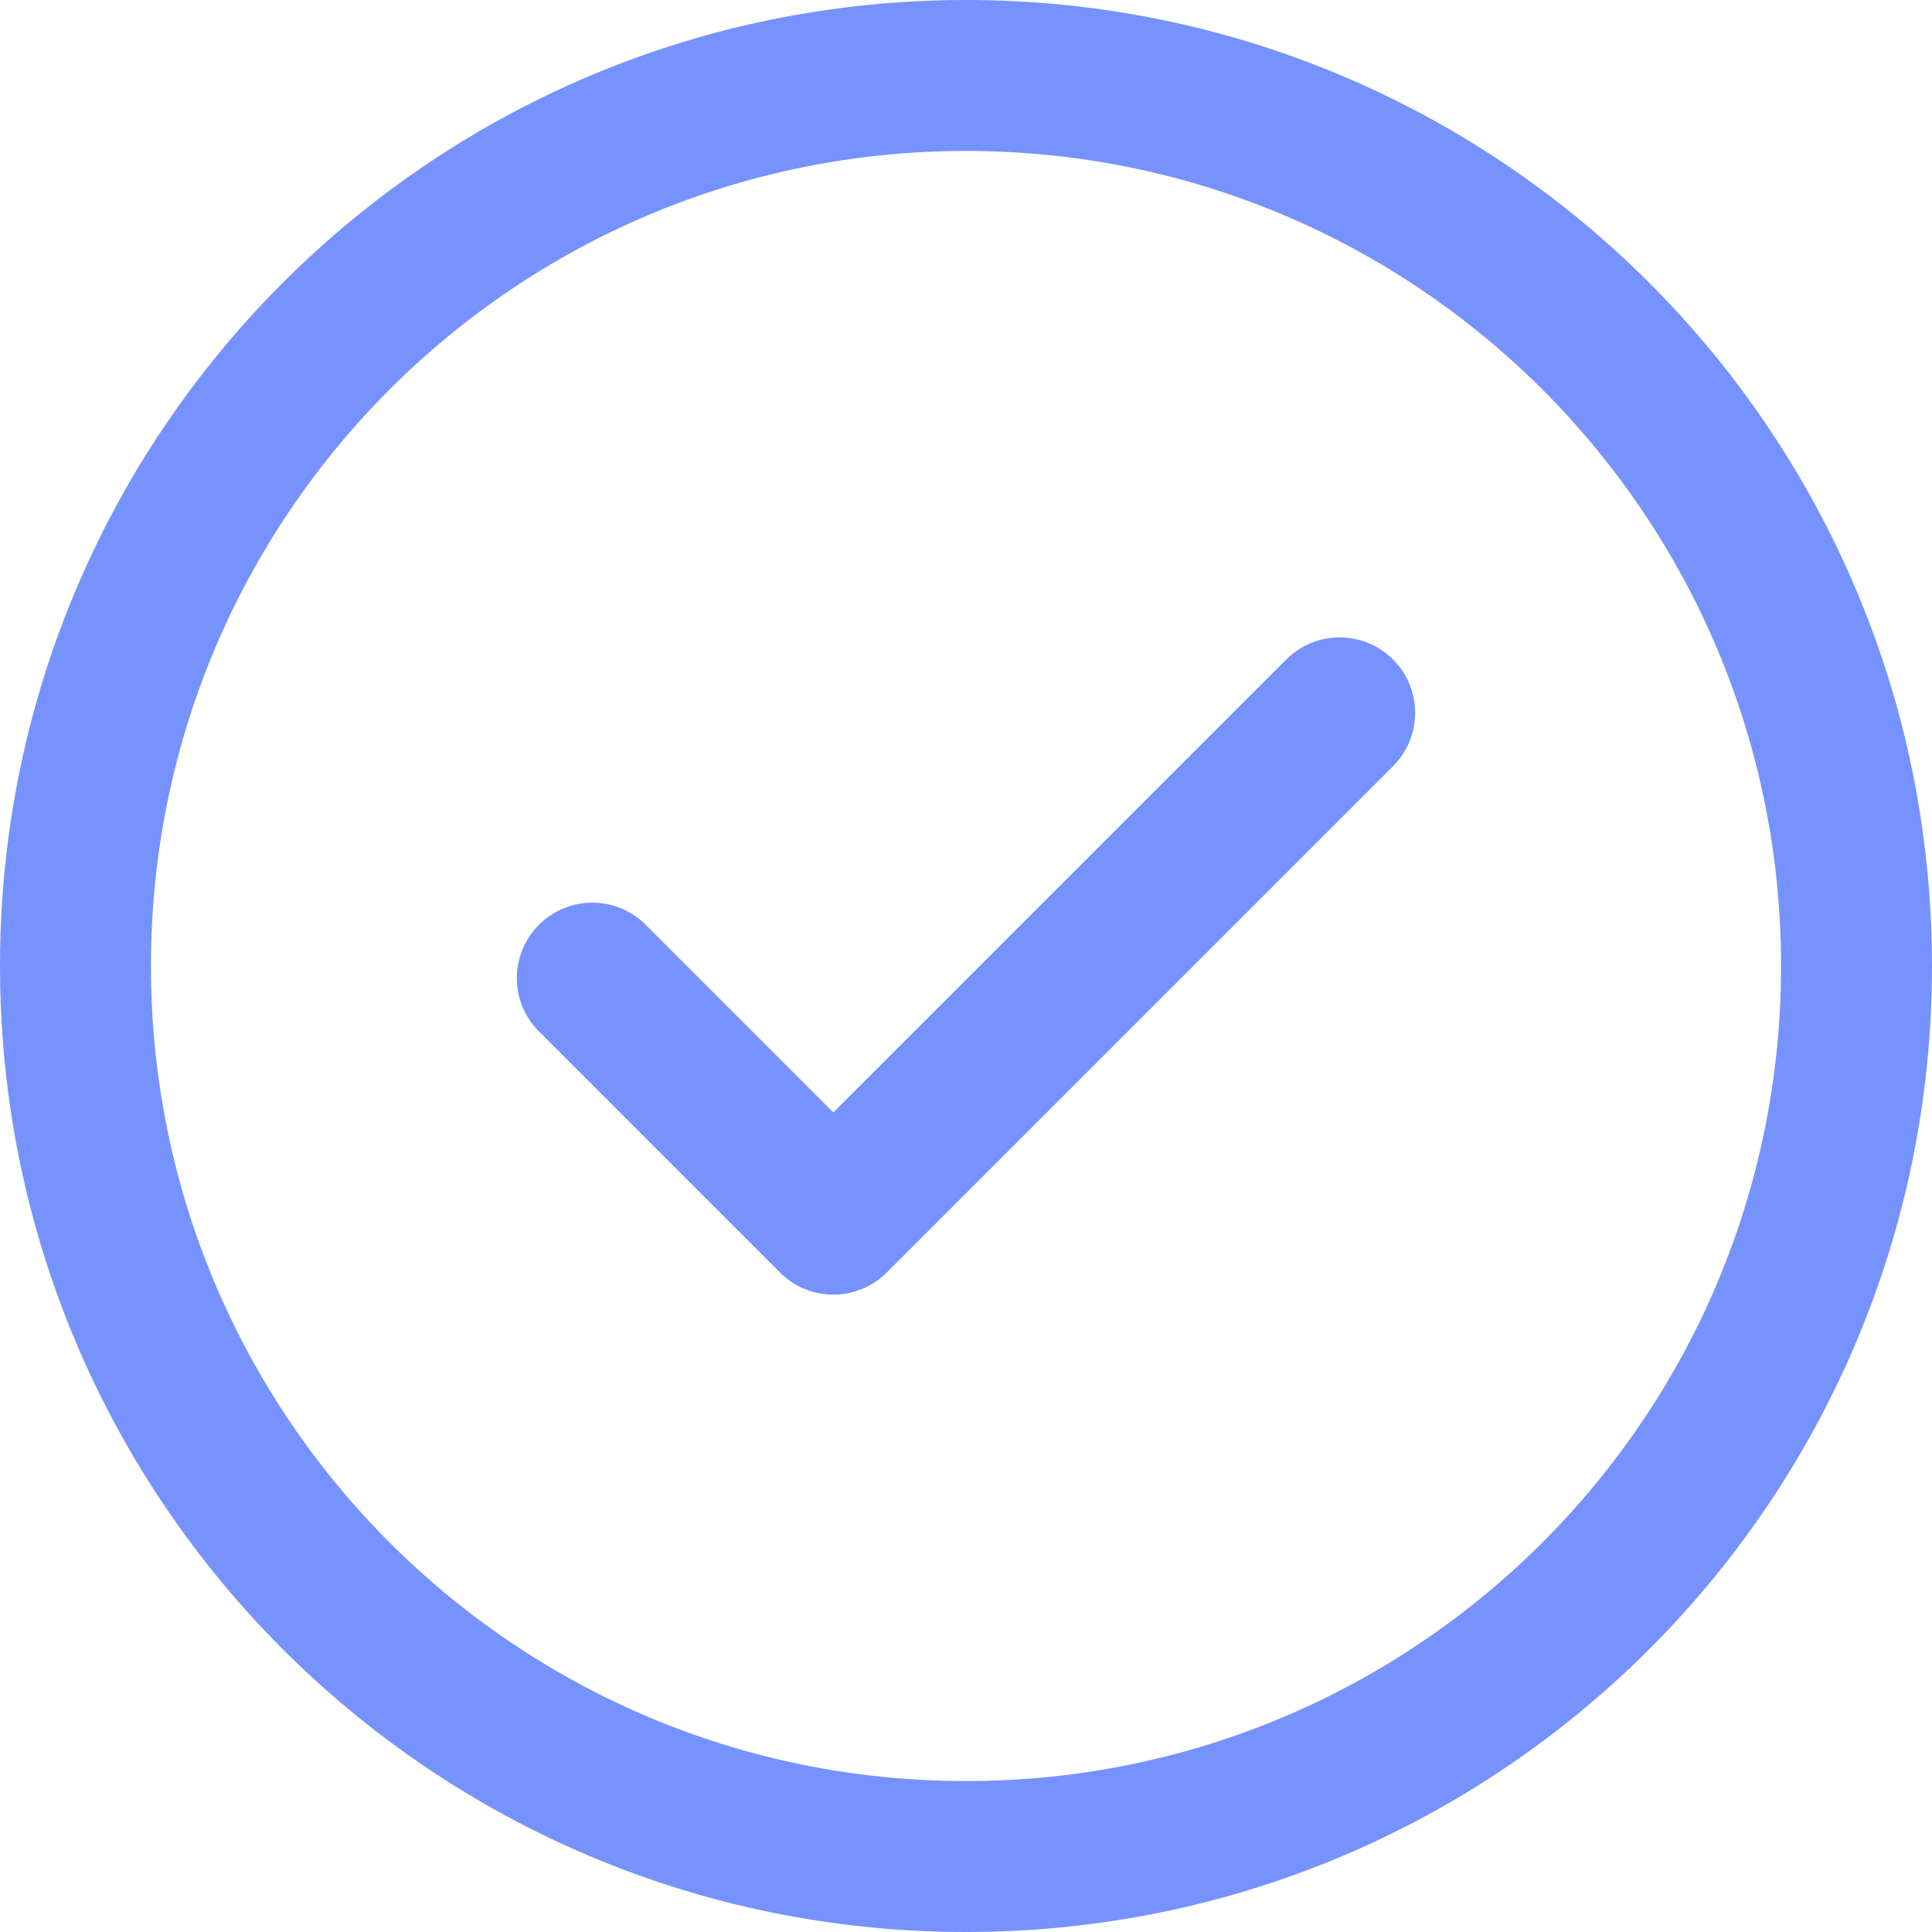
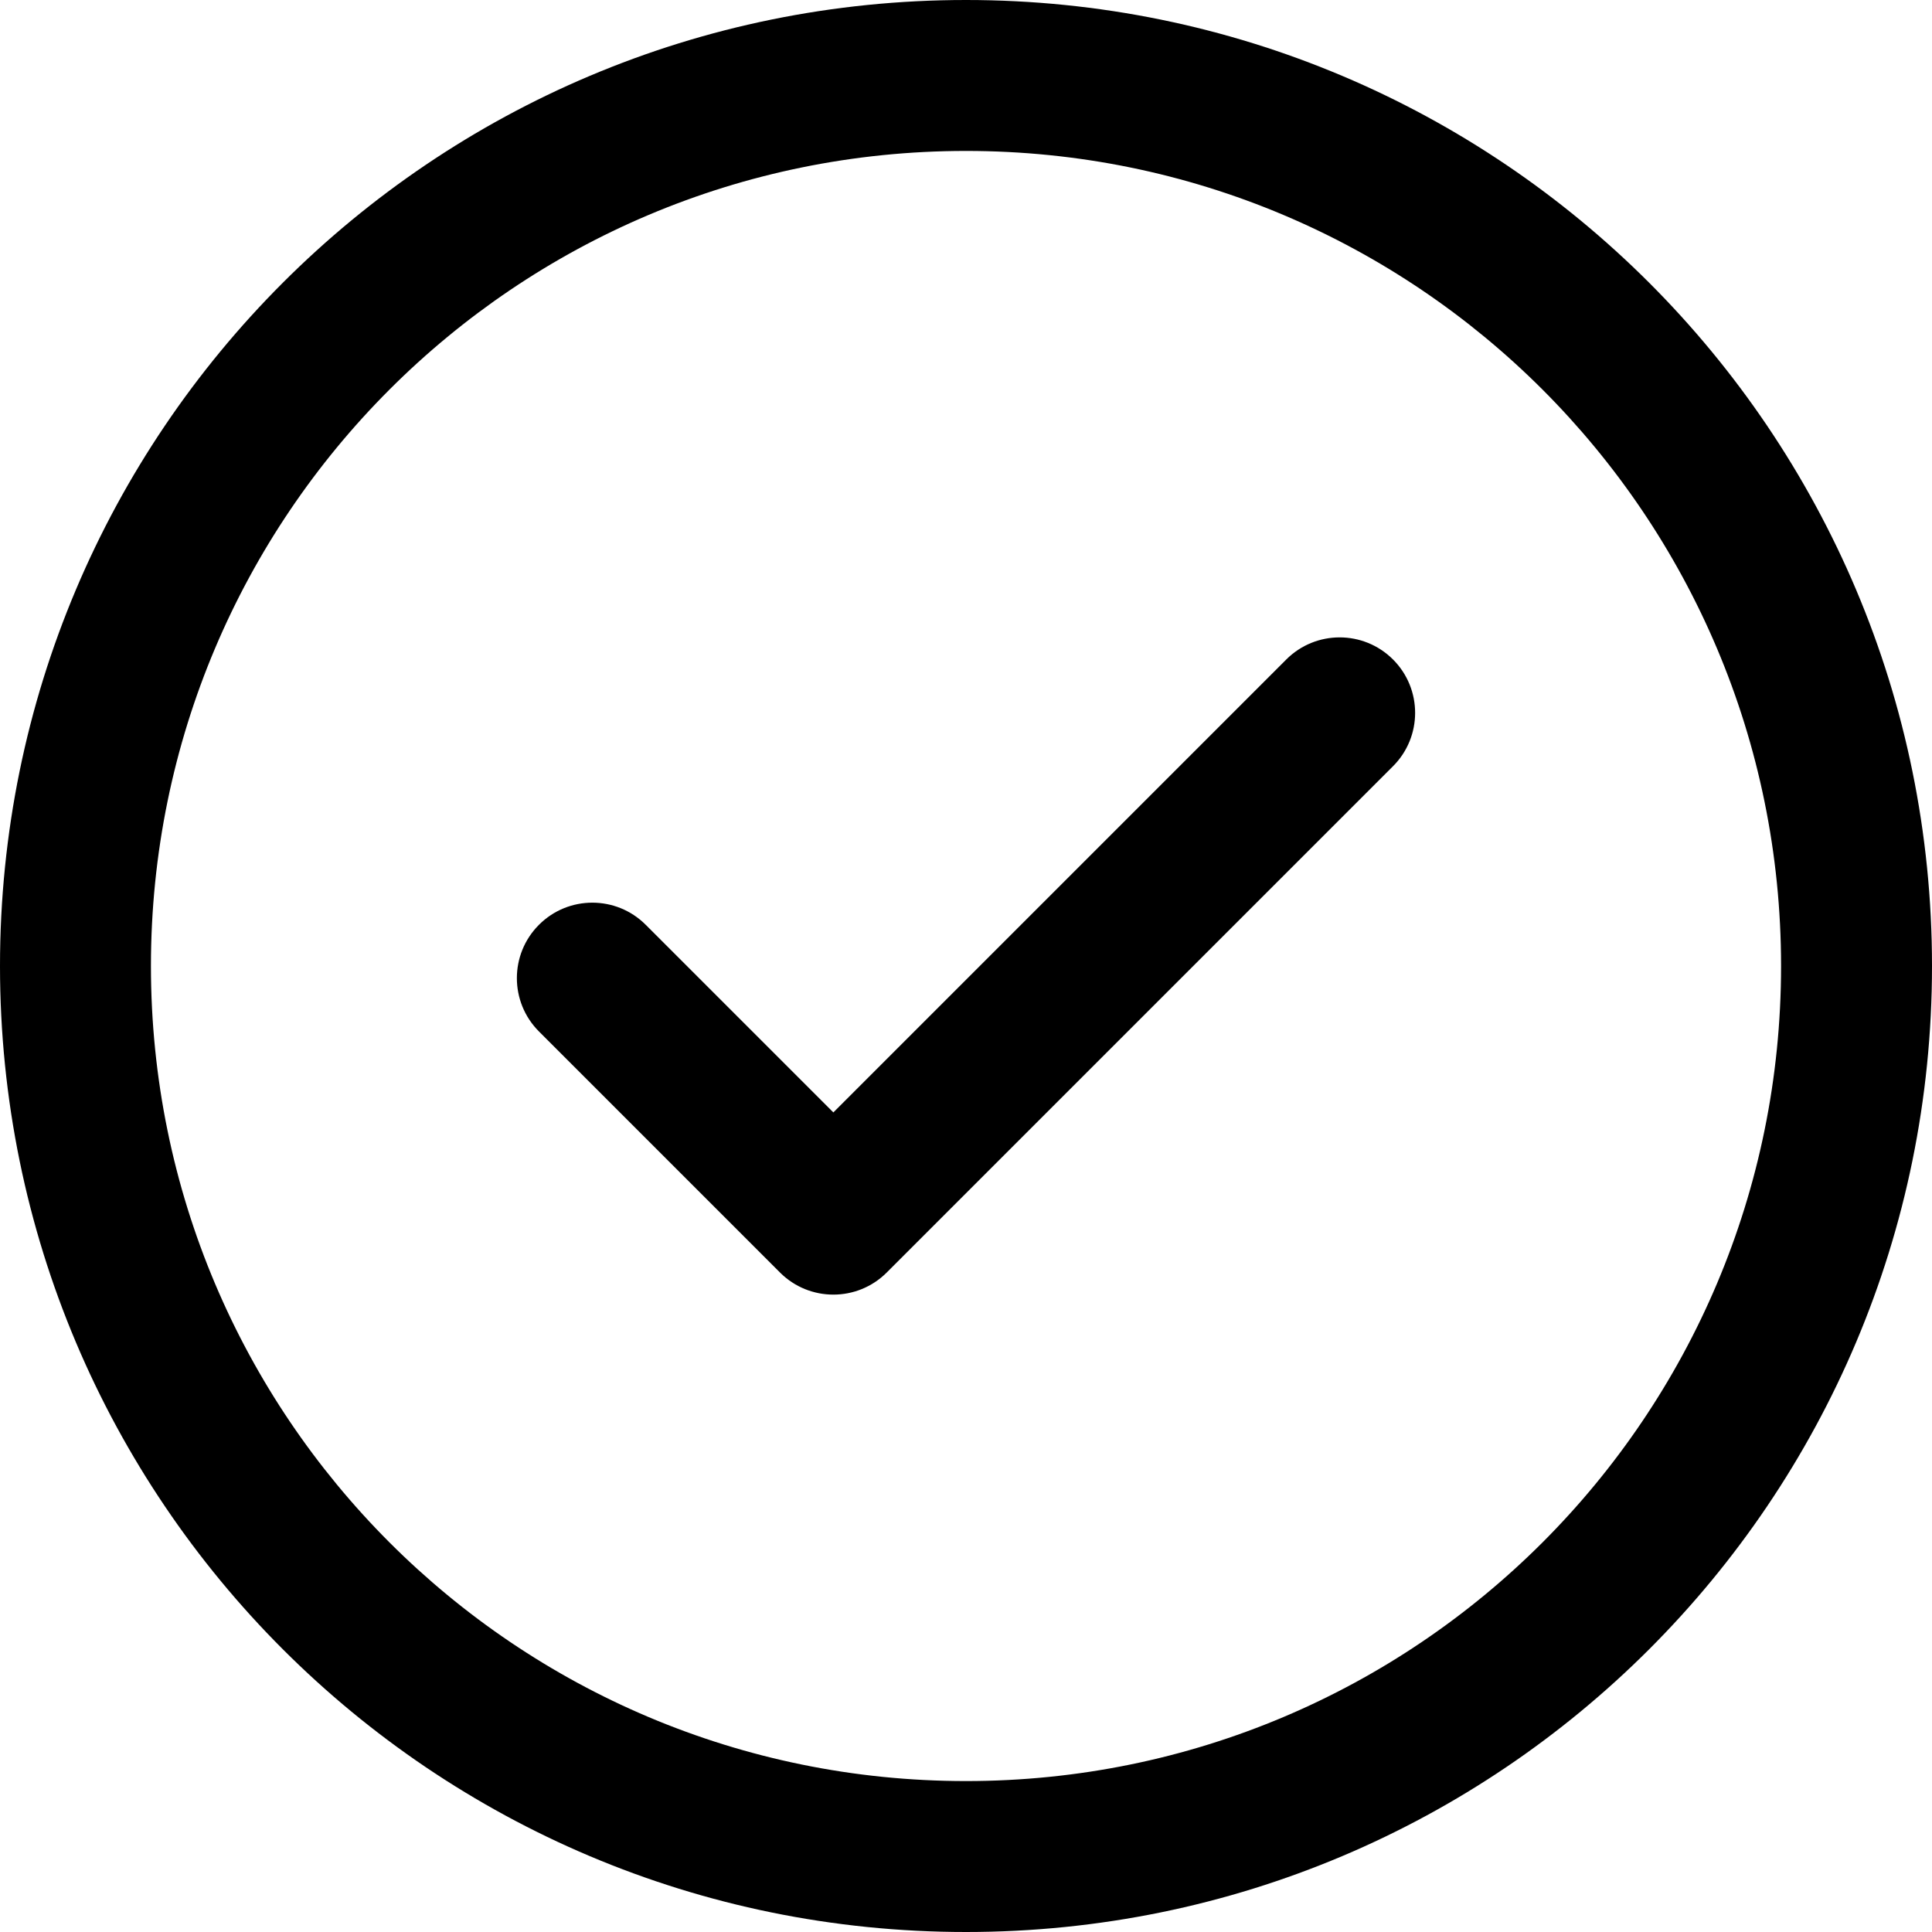
- <svg xmlns="http://www.w3.org/2000/svg" height="512pt" viewBox="0 0 512 512" width="512pt" fill="#7692FF">
+ <svg xmlns="http://www.w3.org/2000/svg" height="512pt" viewBox="0 0 512 512" width="512pt">
  <path d="m369.164 174.77c7.812 7.812 7.812 20.477 0 28.285l-134.172 134.176c-7.812 7.809-20.473 7.809-28.285 0l-63.871-63.875c-7.812-7.809-7.812-20.473 0-28.281 7.809-7.812 20.473-7.812 28.281 0l49.73 49.73 120.031-120.035c7.812-7.809 20.477-7.809 28.285 0zm142.836 81.23c0 141.504-114.516 256-256 256-141.504 0-256-114.516-256-256 0-141.504 114.516-256 256-256 141.504 0 256 114.516 256 256zm-40 0c0-119.395-96.621-216-216-216-119.395 0-216 96.621-216 216 0 119.395 96.621 216 216 216 119.395 0 216-96.621 216-216zm0 0" />
</svg>
